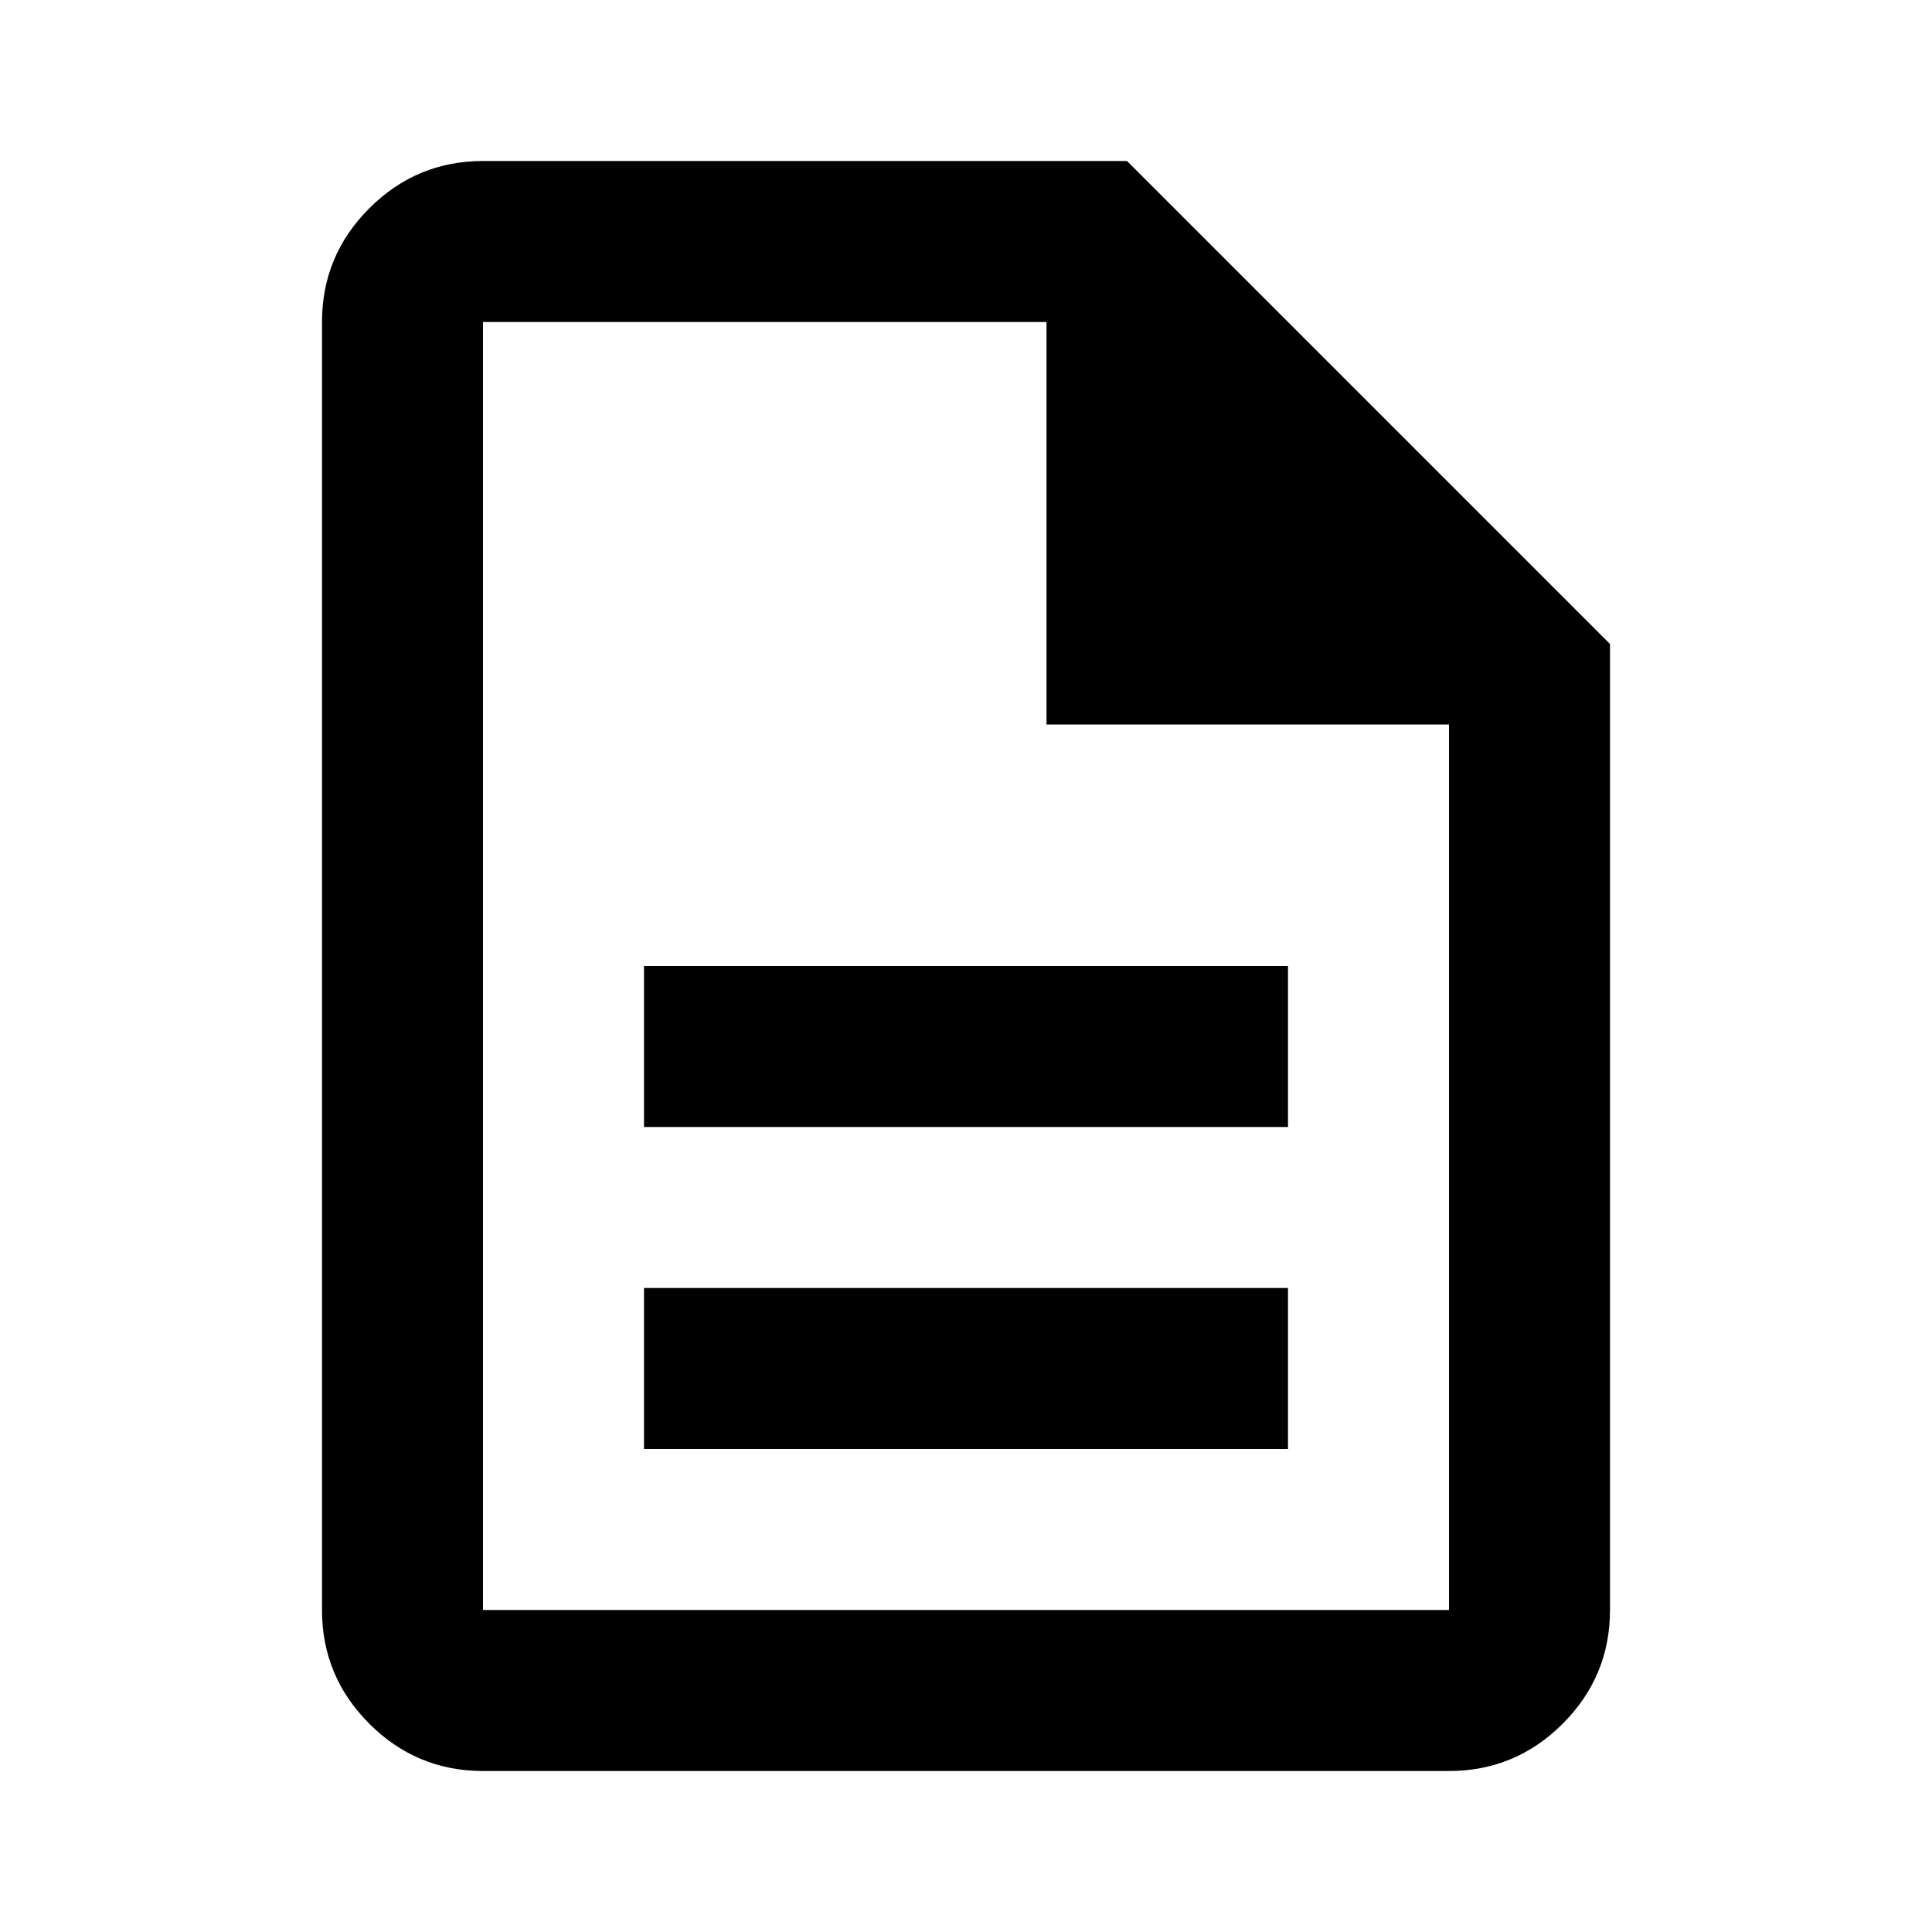
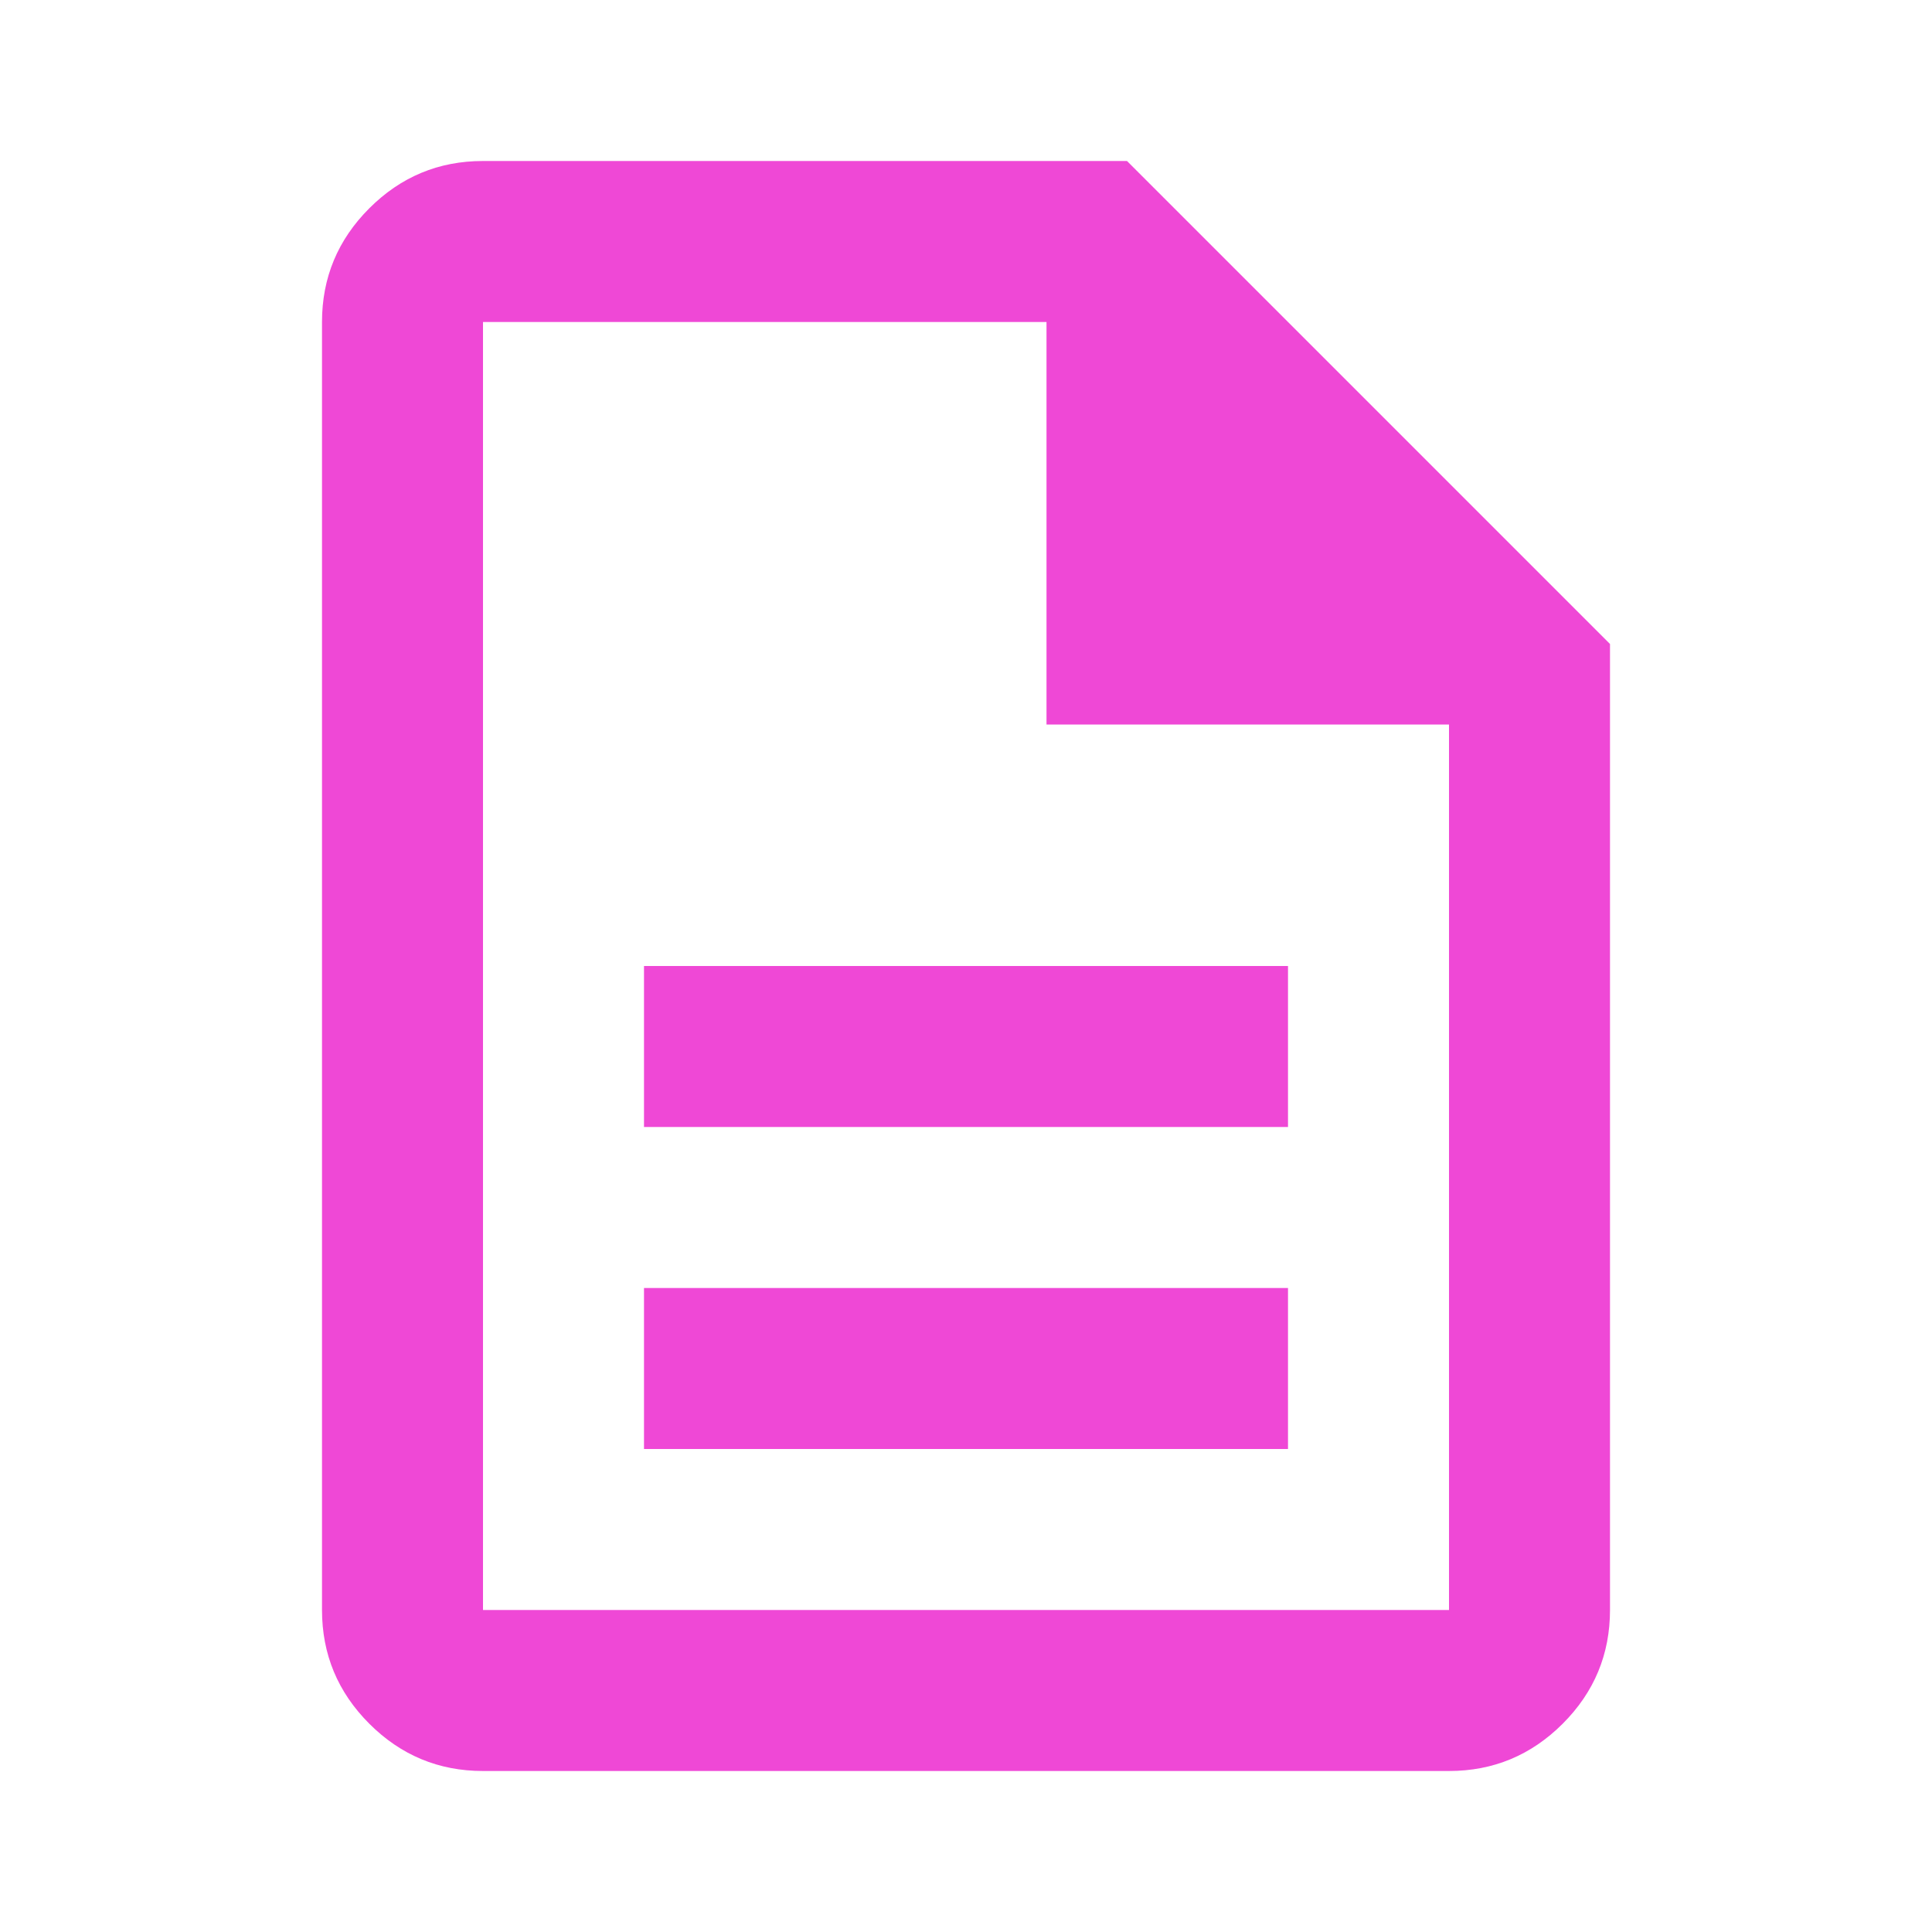
<svg xmlns="http://www.w3.org/2000/svg" height="24" viewBox="0 -960 960 960" width="24">
-   <path d="M320-240h320v-80H320v80Zm0-160h320v-80H320v80ZM240-80q-33 0-56.5-23.5T160-160v-640q0-33 23.5-56.5T240-880h320l240 240v480q0 33-23.5 56.5T720-80H240Zm280-520v-200H240v640h480v-440H520ZM240-800v200-200 640-640Z" />
+   <path d="M320-240h320v-80H320v80Zm0-160h320v-80H320v80ZM240-80q-33 0-56.5-23.5T160-160v-640q0-33 23.5-56.5T240-880h320l240 240v480q0 33-23.5 56.5T720-80H240Zm280-520v-200H240v640h480v-440H520ZM240-800v200-200 640-640Z" fill="#EF48D6" />
</svg>
